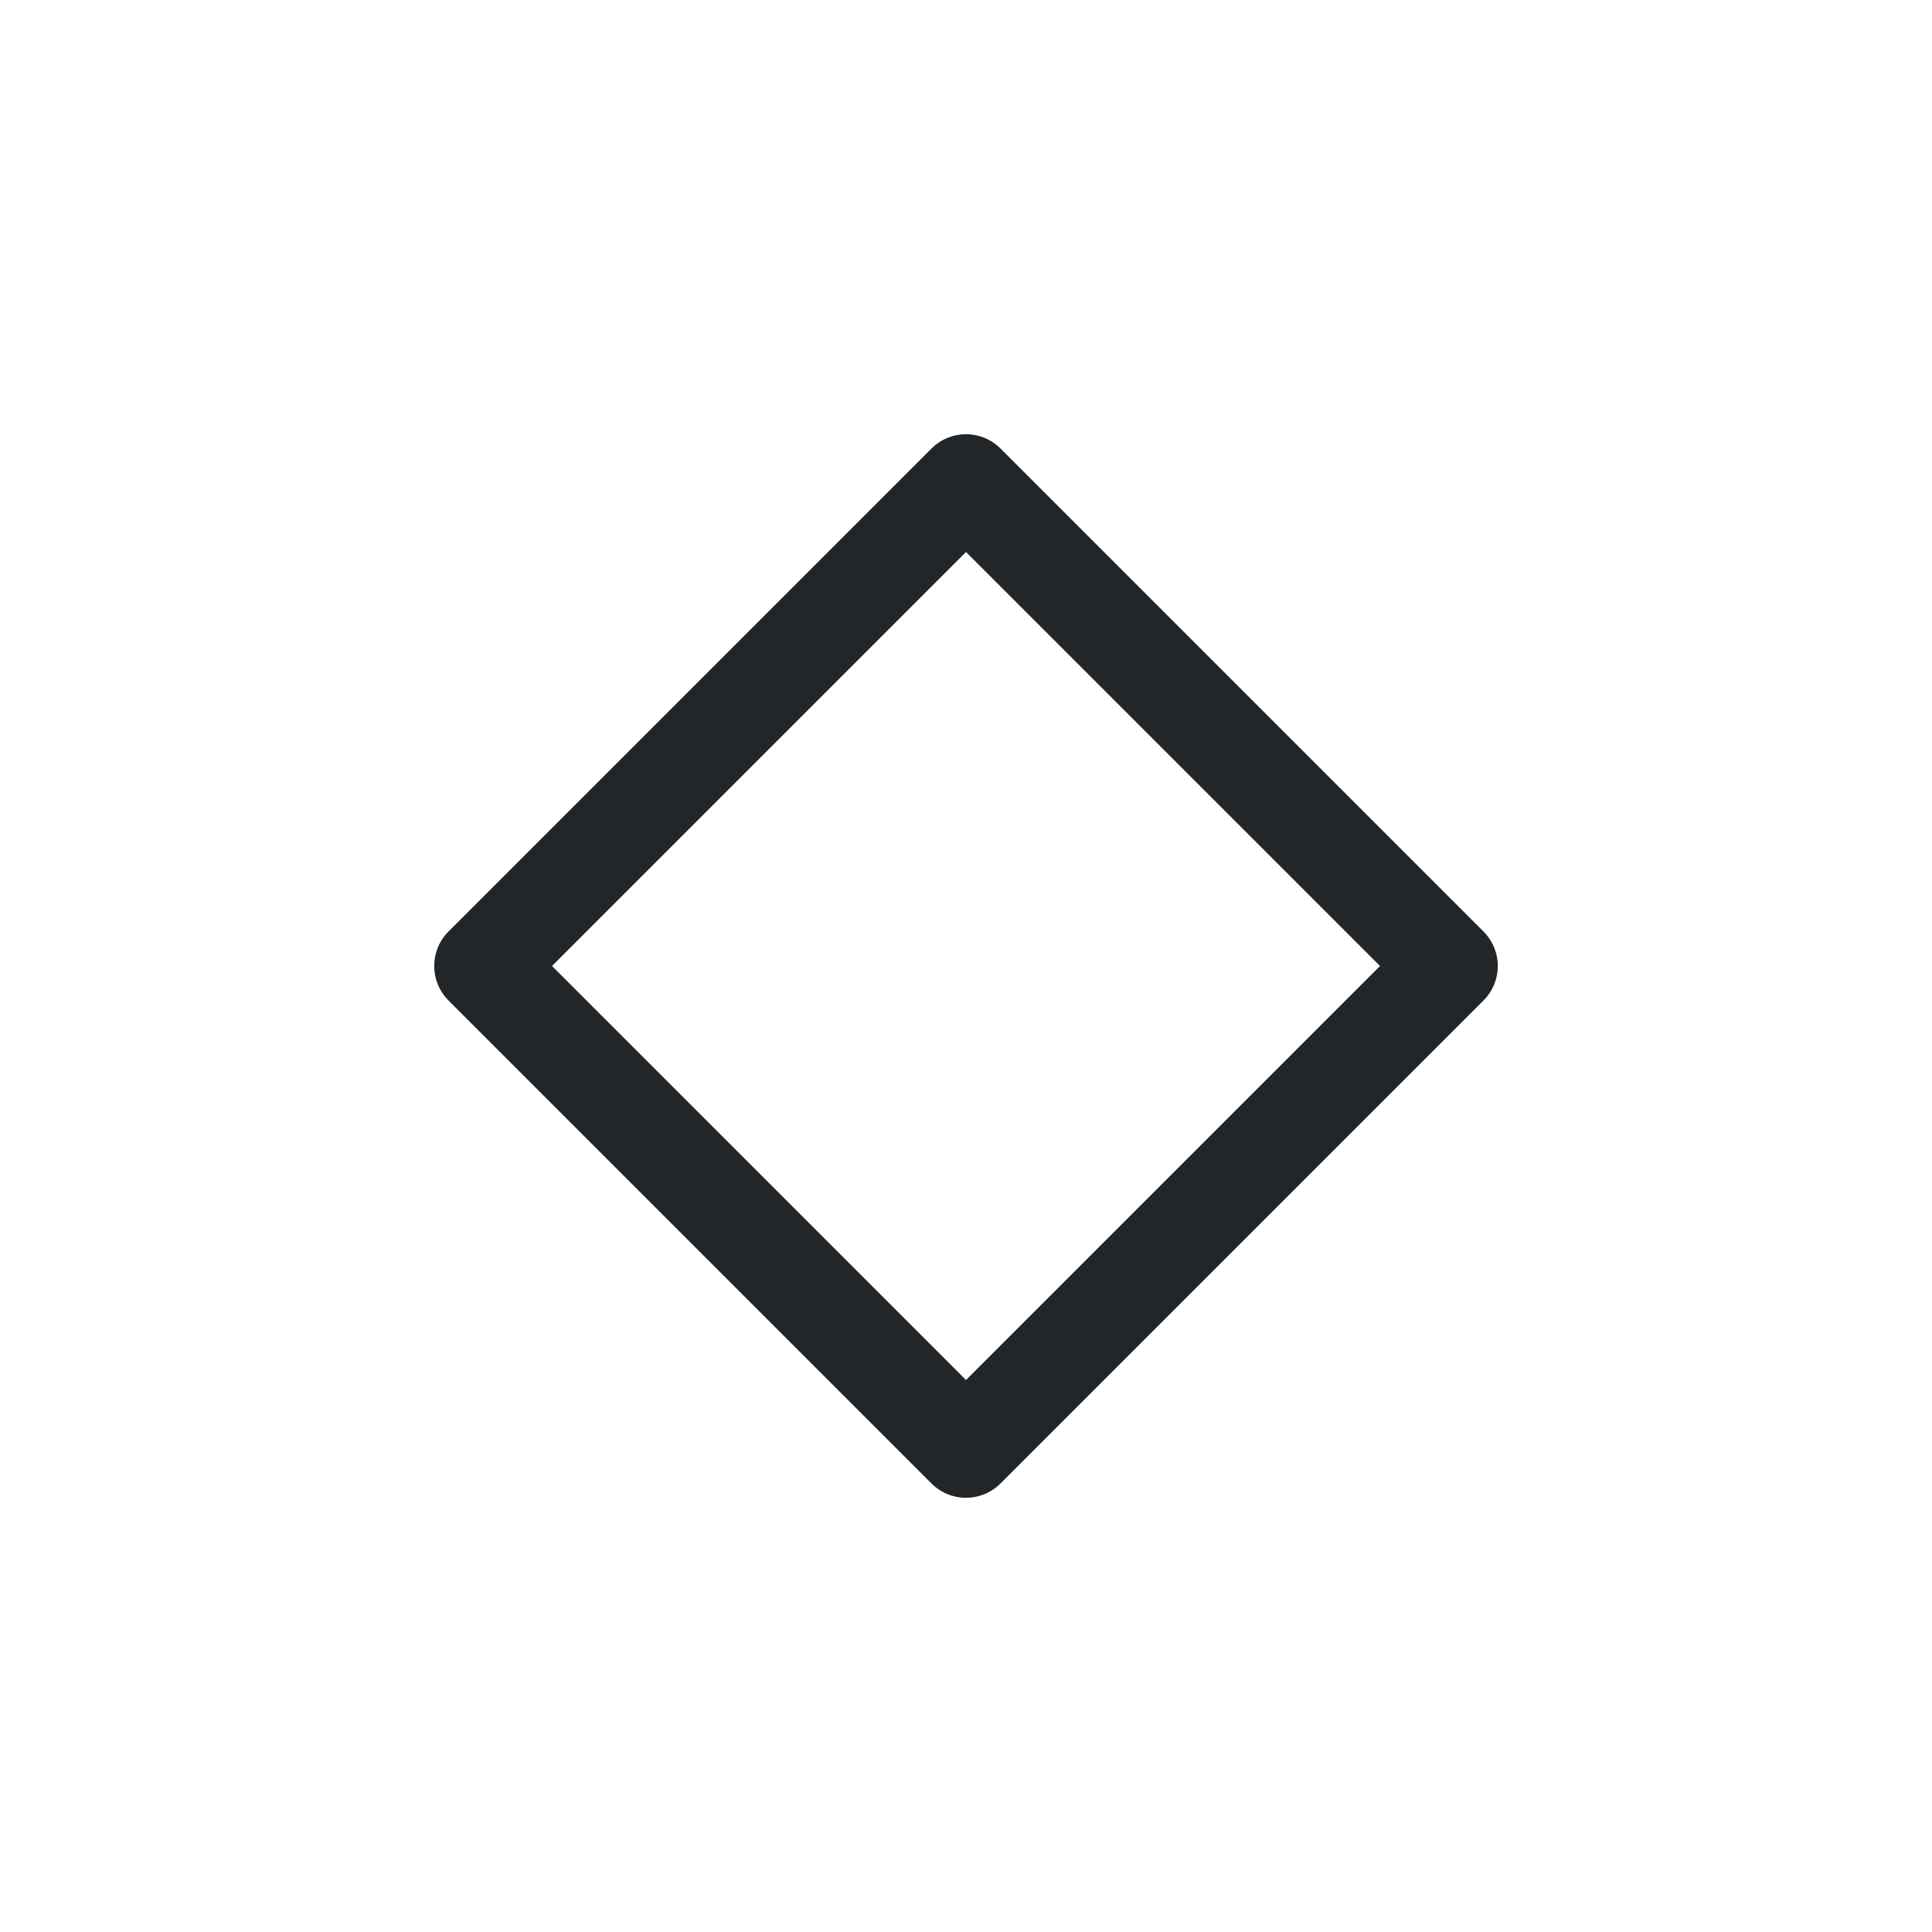
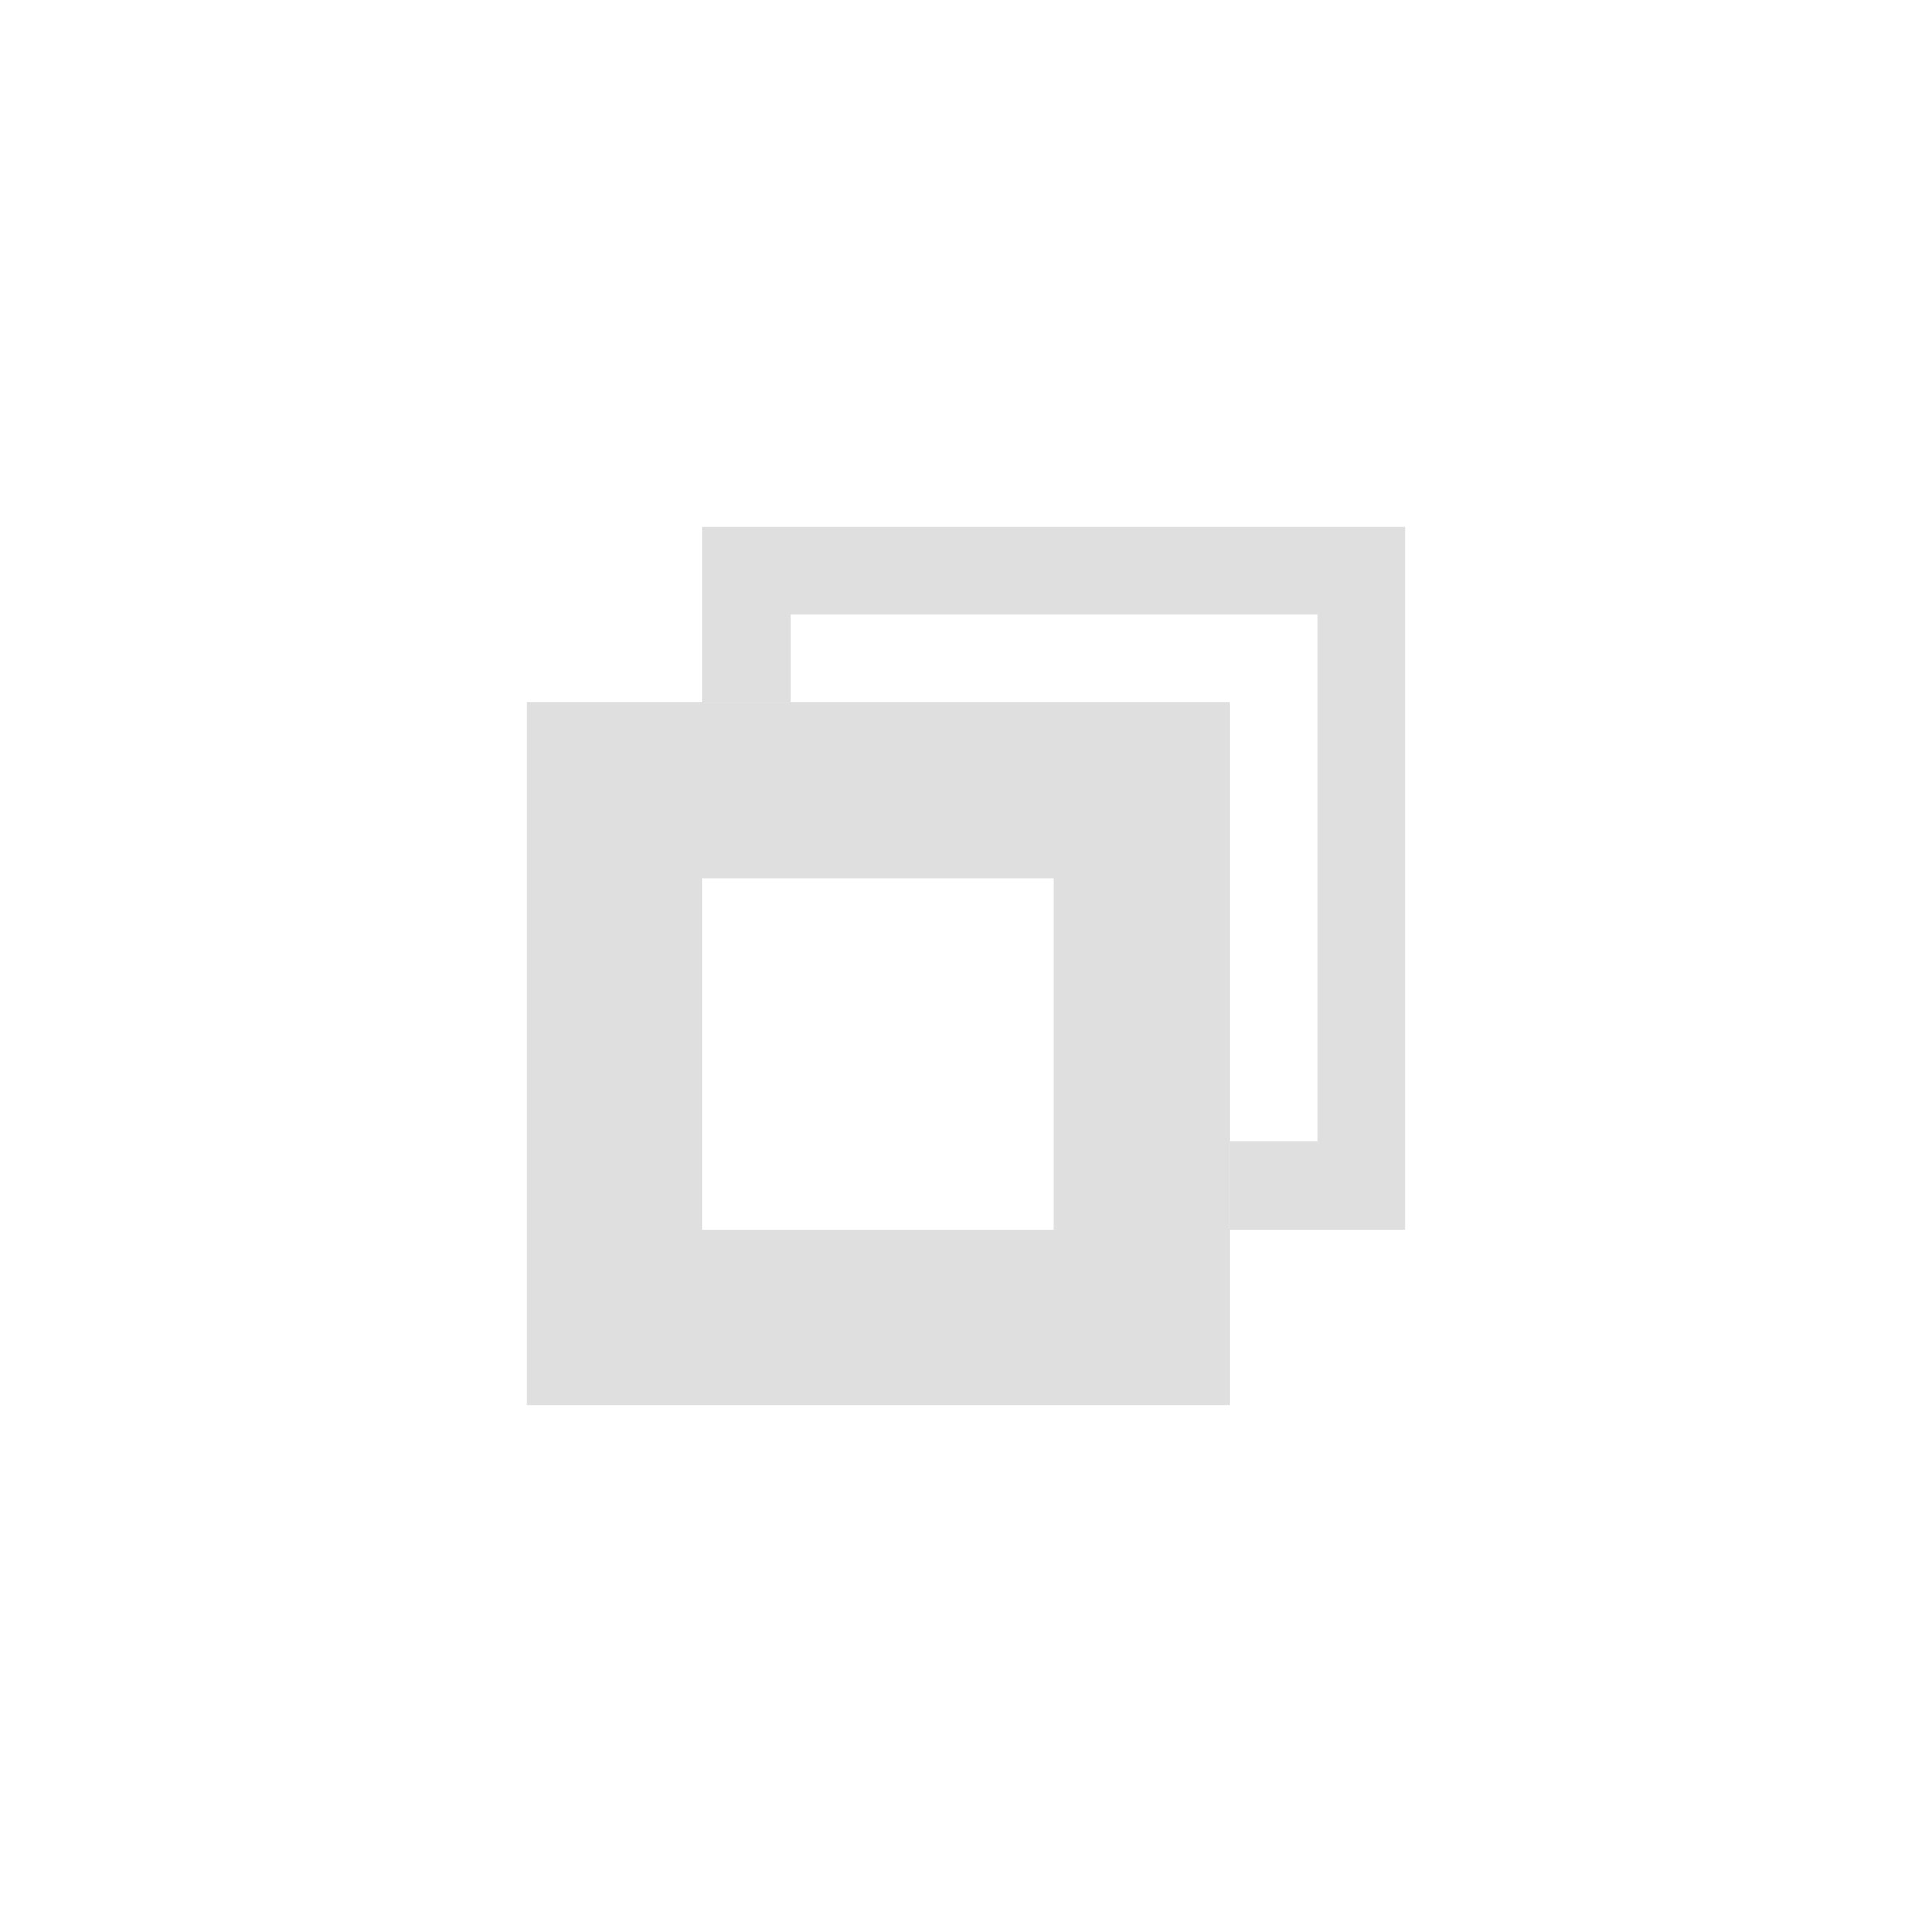
<svg xmlns="http://www.w3.org/2000/svg" viewBox="0 0 50 50" version="1.2" baseProfile="tiny">
  <defs>
</defs>
  <g fill="none" stroke="black" stroke-width="1" fill-rule="evenodd" stroke-linecap="square" stroke-linejoin="bevel">
-     <g fill="none" stroke="#232629" stroke-opacity="1" stroke-width="1.01" stroke-linecap="round" stroke-linejoin="round" transform="matrix(2.5,0,0,2.5,2.5,2.5)" font-family="Noto Sans" font-size="10" font-weight="400" font-style="normal">
-       <path vector-effect="none" fill-rule="evenodd" d="M4,9 L9,4 L14,9 L9,14 L4,9" />
+     <g fill="#000000" fill-opacity="1" stroke="none" transform="matrix(2.27273,0,0,2.27273,0,0)" font-family="Noto Sans" font-size="10" font-weight="400" font-style="normal" opacity="0.001">
+       <rect x="0" y="0" width="22" height="22" />
+     </g>
+     <g fill="#dfdfdf" fill-opacity="1" stroke="none" transform="matrix(2.27273,0,0,2.27273,0,0)" font-family="Noto Sans" font-size="10" font-weight="400" font-style="normal">
+       <path vector-effect="none" fill-rule="evenodd" d="M6,8 L6,16 L14,16 L14,8 L6,8 M8,10 L12,10 L12,14 L8,14 L8,10" />
+     </g>
+     <g fill="#dfdfdf" fill-opacity="1" stroke="none" transform="matrix(2.27273,0,0,2.27273,0,0)" font-family="Noto Sans" font-size="10" font-weight="400" font-style="normal">
+       <path vector-effect="none" fill-rule="evenodd" d="M8,6 L8,8 L9,8 L9,7 L15,7 L15,13 L14,13 L14,14 L16,14 L16,6 L8,6" />
    </g>
    <g fill="none" stroke="#000000" stroke-opacity="1" stroke-width="1" stroke-linecap="square" stroke-linejoin="bevel" transform="matrix(1,0,0,1,0,0)" font-family="Noto Sans" font-size="10" font-weight="400" font-style="normal">
</g>
  </g>
</svg>
